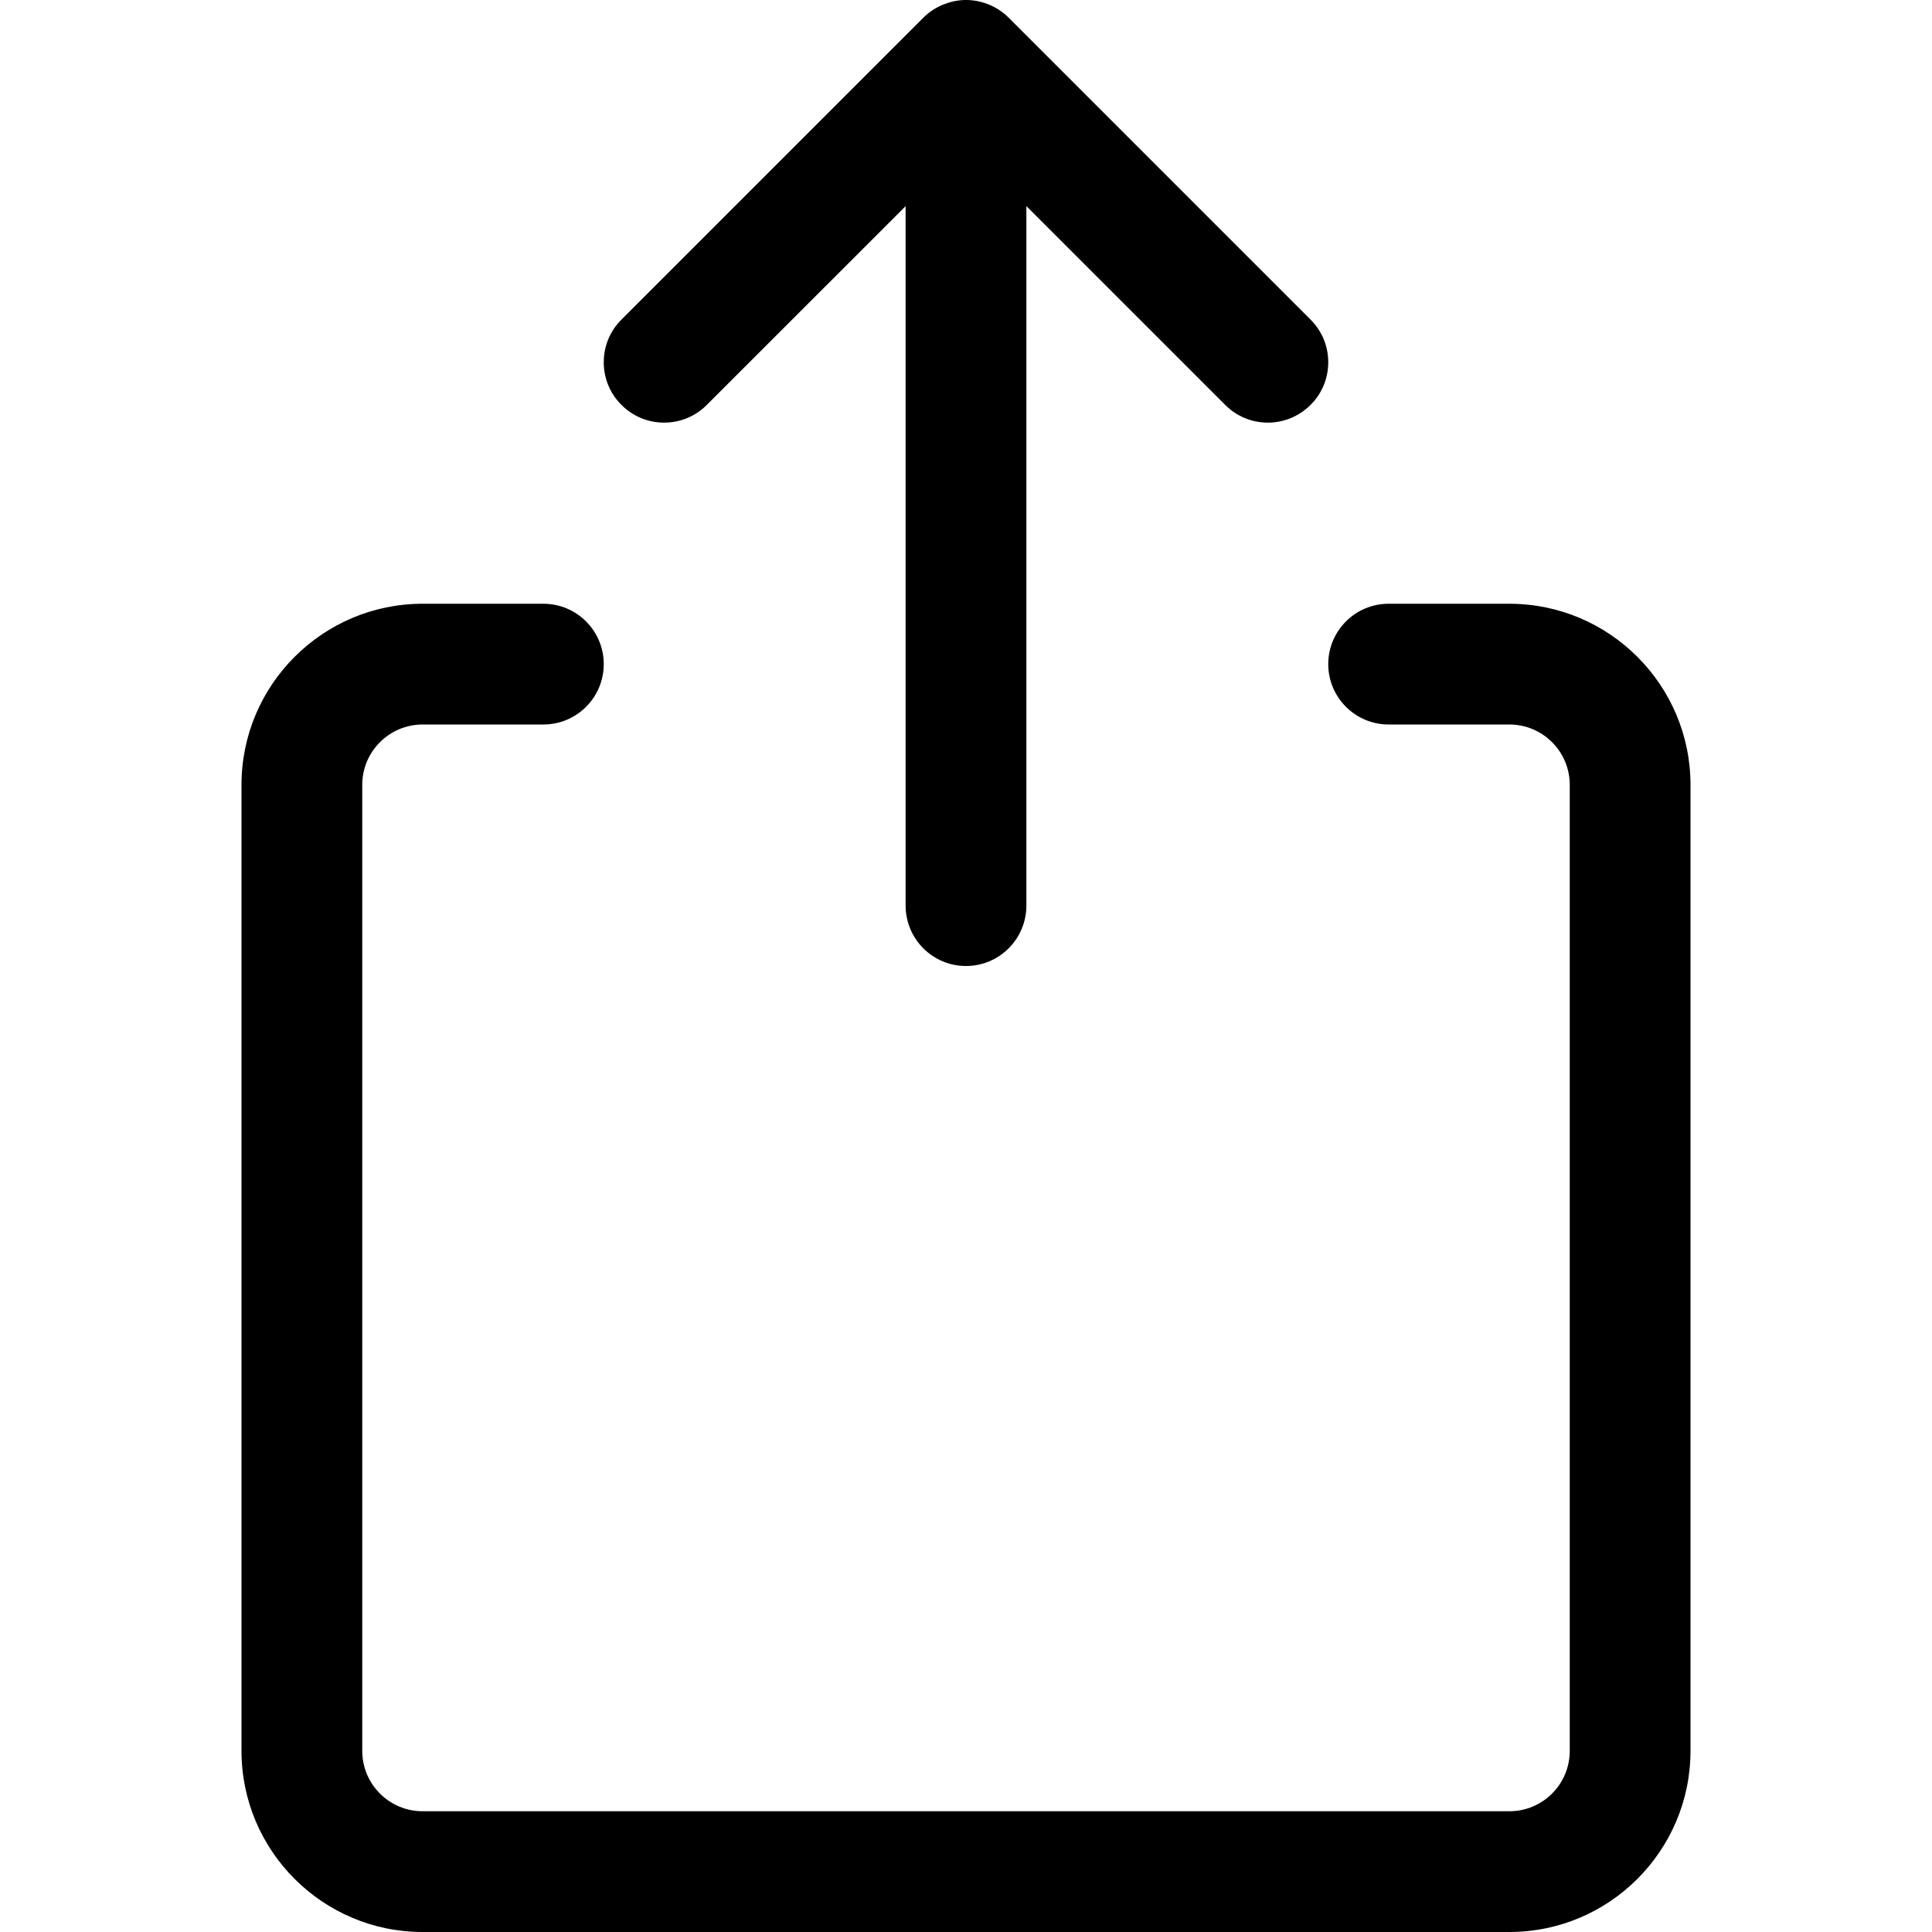
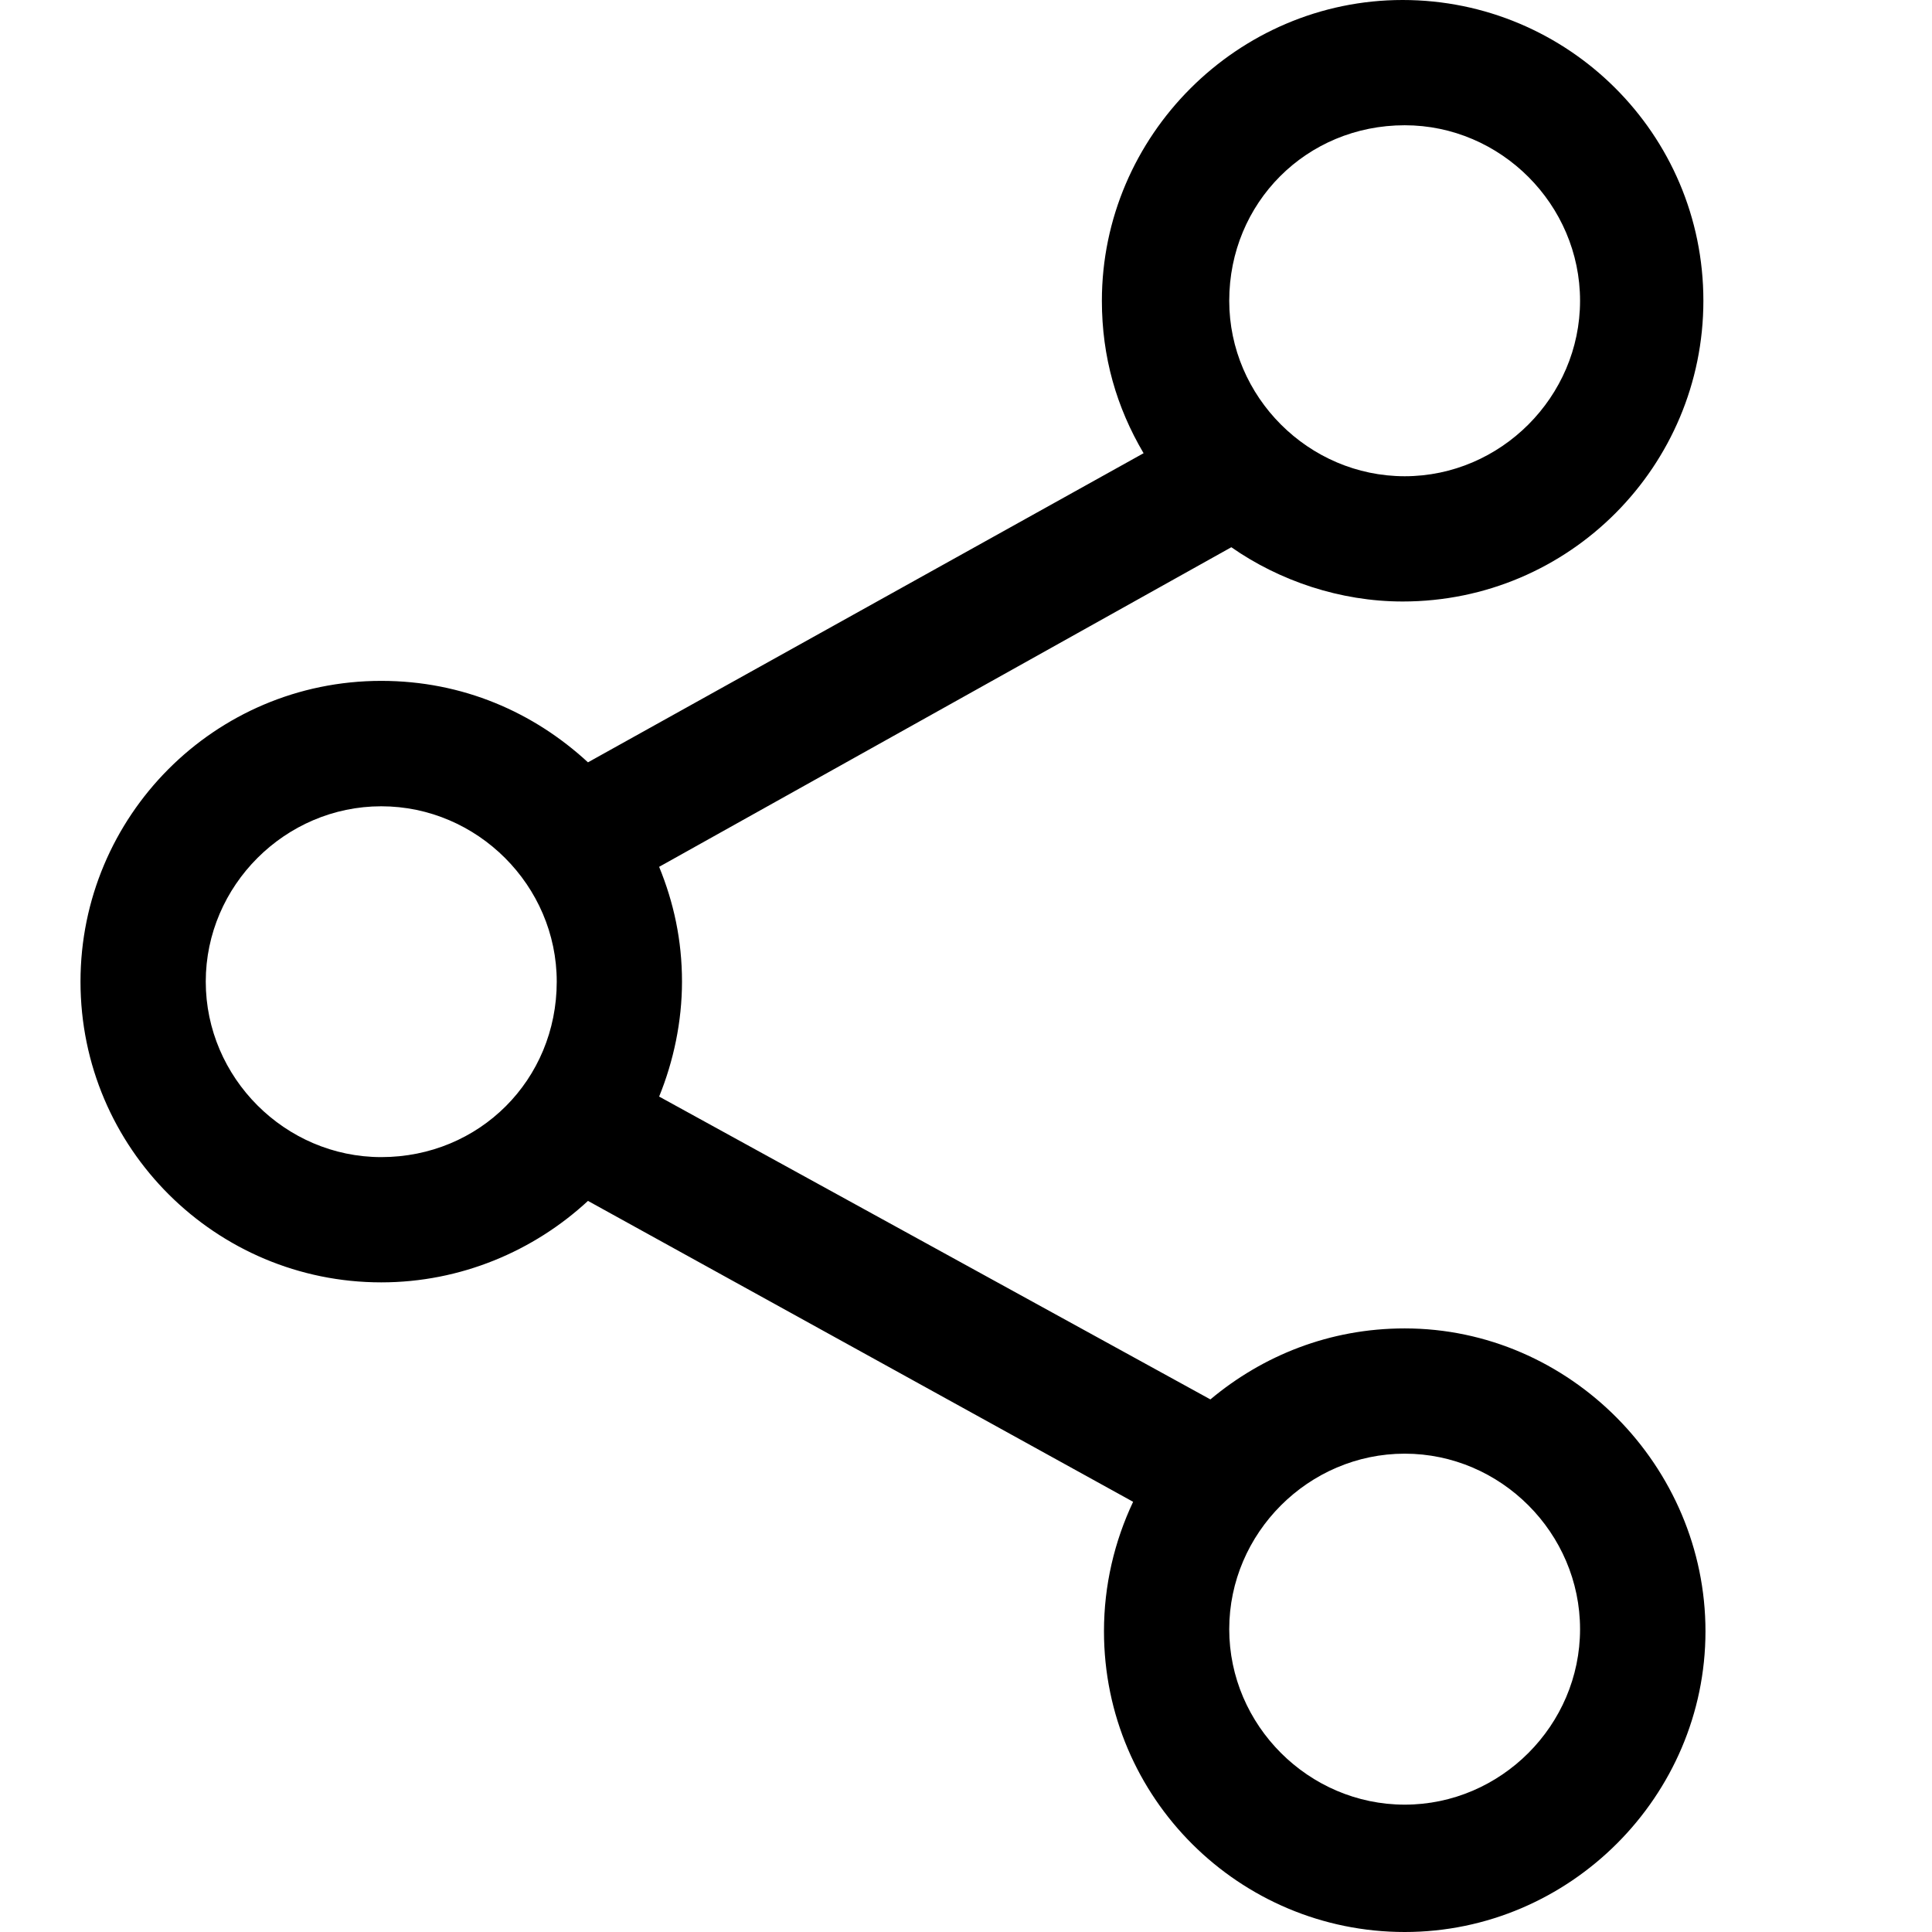
- <svg xmlns="http://www.w3.org/2000/svg" width="48" height="48" viewBox="0 0 48 48" fill="none">
-   <path d="M10.5 48C8.018 48 6 45.982 6 43.5V19.5C6 17.018 8.018 15 10.5 15H13.5C14.328 15 15 15.672 15 16.5C15 17.328 14.328 18 13.5 18H10.5C9.672 18 9 18.672 9 19.5V43.5C9 44.328 9.672 45 10.5 45H37.5C38.328 45 39 44.328 39 43.5V19.5C39 18.672 38.328 18 37.5 18H34.5C33.672 18 33 17.328 33 16.5C33 15.672 33.672 15 34.5 15H37.5C39.982 15 42 17.018 42 19.5V43.5C42 45.982 39.982 48 37.5 48H10.5Z" fill="currentColor" />
-   <path d="M24 24C23.172 24 22.5 23.328 22.5 22.5V5.122L17.56 10.06C17.278 10.344 16.9 10.5 16.5 10.5C16.1 10.5 15.722 10.344 15.44 10.06C15.156 9.778 15 9.4 15 9C15 8.6 15.156 8.222 15.44 7.94L22.938 0.442C23.078 0.302 23.242 0.192 23.428 0.116C23.444 0.11 23.46 0.104 23.478 0.098C23.65 0.032 23.824 0 24 0C24.178 0 24.354 0.032 24.522 0.096C24.536 0.1 24.55 0.106 24.562 0.11C24.756 0.19 24.92 0.3 25.062 0.442L32.56 7.94C32.844 8.222 33 8.6 33 9C33 9.4 32.844 9.778 32.56 10.06C32.276 10.342 31.9 10.5 31.5 10.5C31.1 10.5 30.722 10.344 30.44 10.06L25.5 5.12V22.498C25.5 23.328 24.828 24 24 24Z" fill="currentColor" />
+ <svg xmlns="http://www.w3.org/2000/svg" width="12" height="12" viewBox="0 0 12 12" fill="none">
+   <path d="M8.725 8.251C8.258 8.251 7.843 8.42 7.518 8.692L4.094 6.811C4.184 6.59 4.236 6.344 4.236 6.097C4.236 5.838 4.184 5.604 4.094 5.384L7.648 3.399C7.946 3.607 8.323 3.736 8.712 3.736C9.75 3.736 10.58 2.893 10.58 1.868C10.58 0.83 9.737 0 8.712 0C7.687 0 6.844 0.843 6.844 1.868C6.844 2.218 6.935 2.53 7.103 2.815L3.652 4.735C3.315 4.424 2.874 4.229 2.368 4.229C1.33 4.229 0.5 5.072 0.5 6.097C0.5 7.135 1.343 7.965 2.368 7.965C2.861 7.965 3.315 7.771 3.652 7.459L7.038 9.328C6.922 9.574 6.857 9.846 6.857 10.132C6.857 11.17 7.7 12 8.725 12C9.75 12 10.593 11.157 10.593 10.132C10.593 9.107 9.75 8.251 8.725 8.251L8.725 8.251ZM8.725 0.778C9.322 0.778 9.814 1.271 9.814 1.868C9.814 2.465 9.321 2.958 8.725 2.958C8.128 2.958 7.635 2.465 7.635 1.868C7.635 1.259 8.115 0.778 8.725 0.778ZM2.368 7.187C1.771 7.187 1.278 6.694 1.278 6.097C1.278 5.501 1.771 5.008 2.368 5.008C2.965 5.008 3.458 5.501 3.458 6.097C3.458 6.707 2.978 7.187 2.368 7.187ZM8.725 11.209C8.128 11.209 7.635 10.716 7.635 10.119C7.635 9.522 8.128 9.029 8.725 9.029C9.322 9.029 9.814 9.522 9.814 10.119C9.814 10.716 9.322 11.209 8.725 11.209Z" fill="currentColor" />
</svg>
